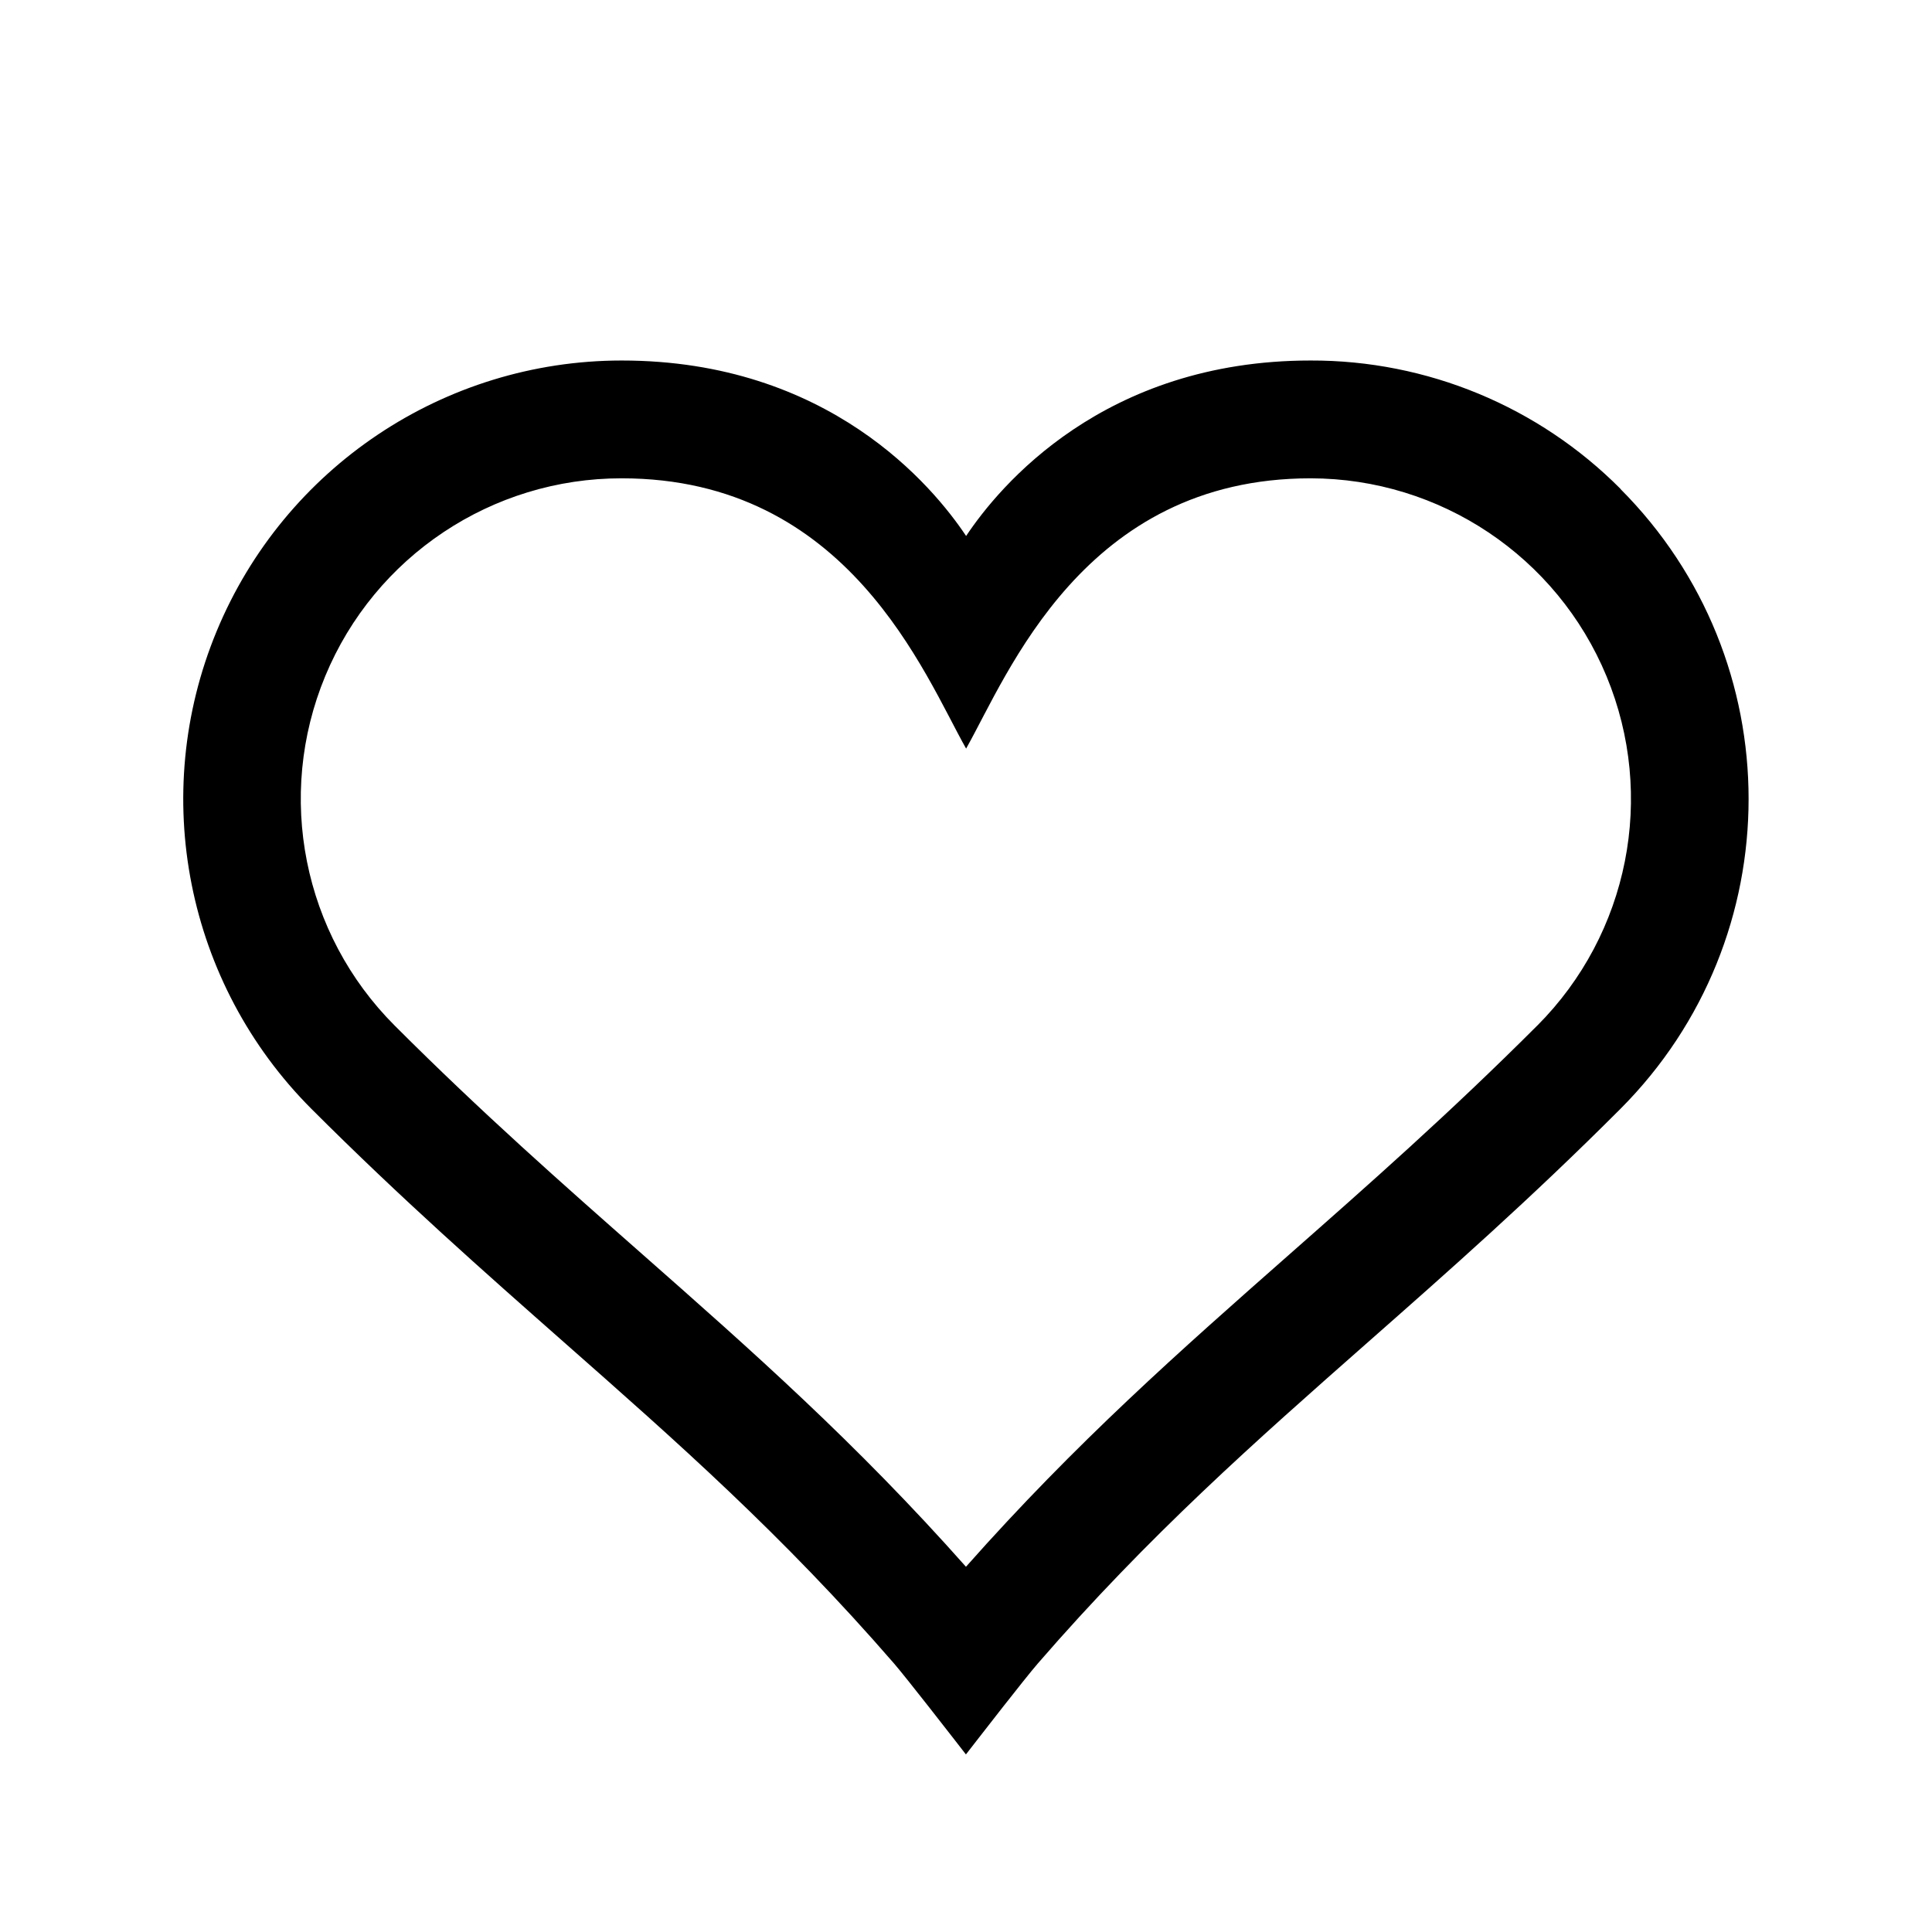
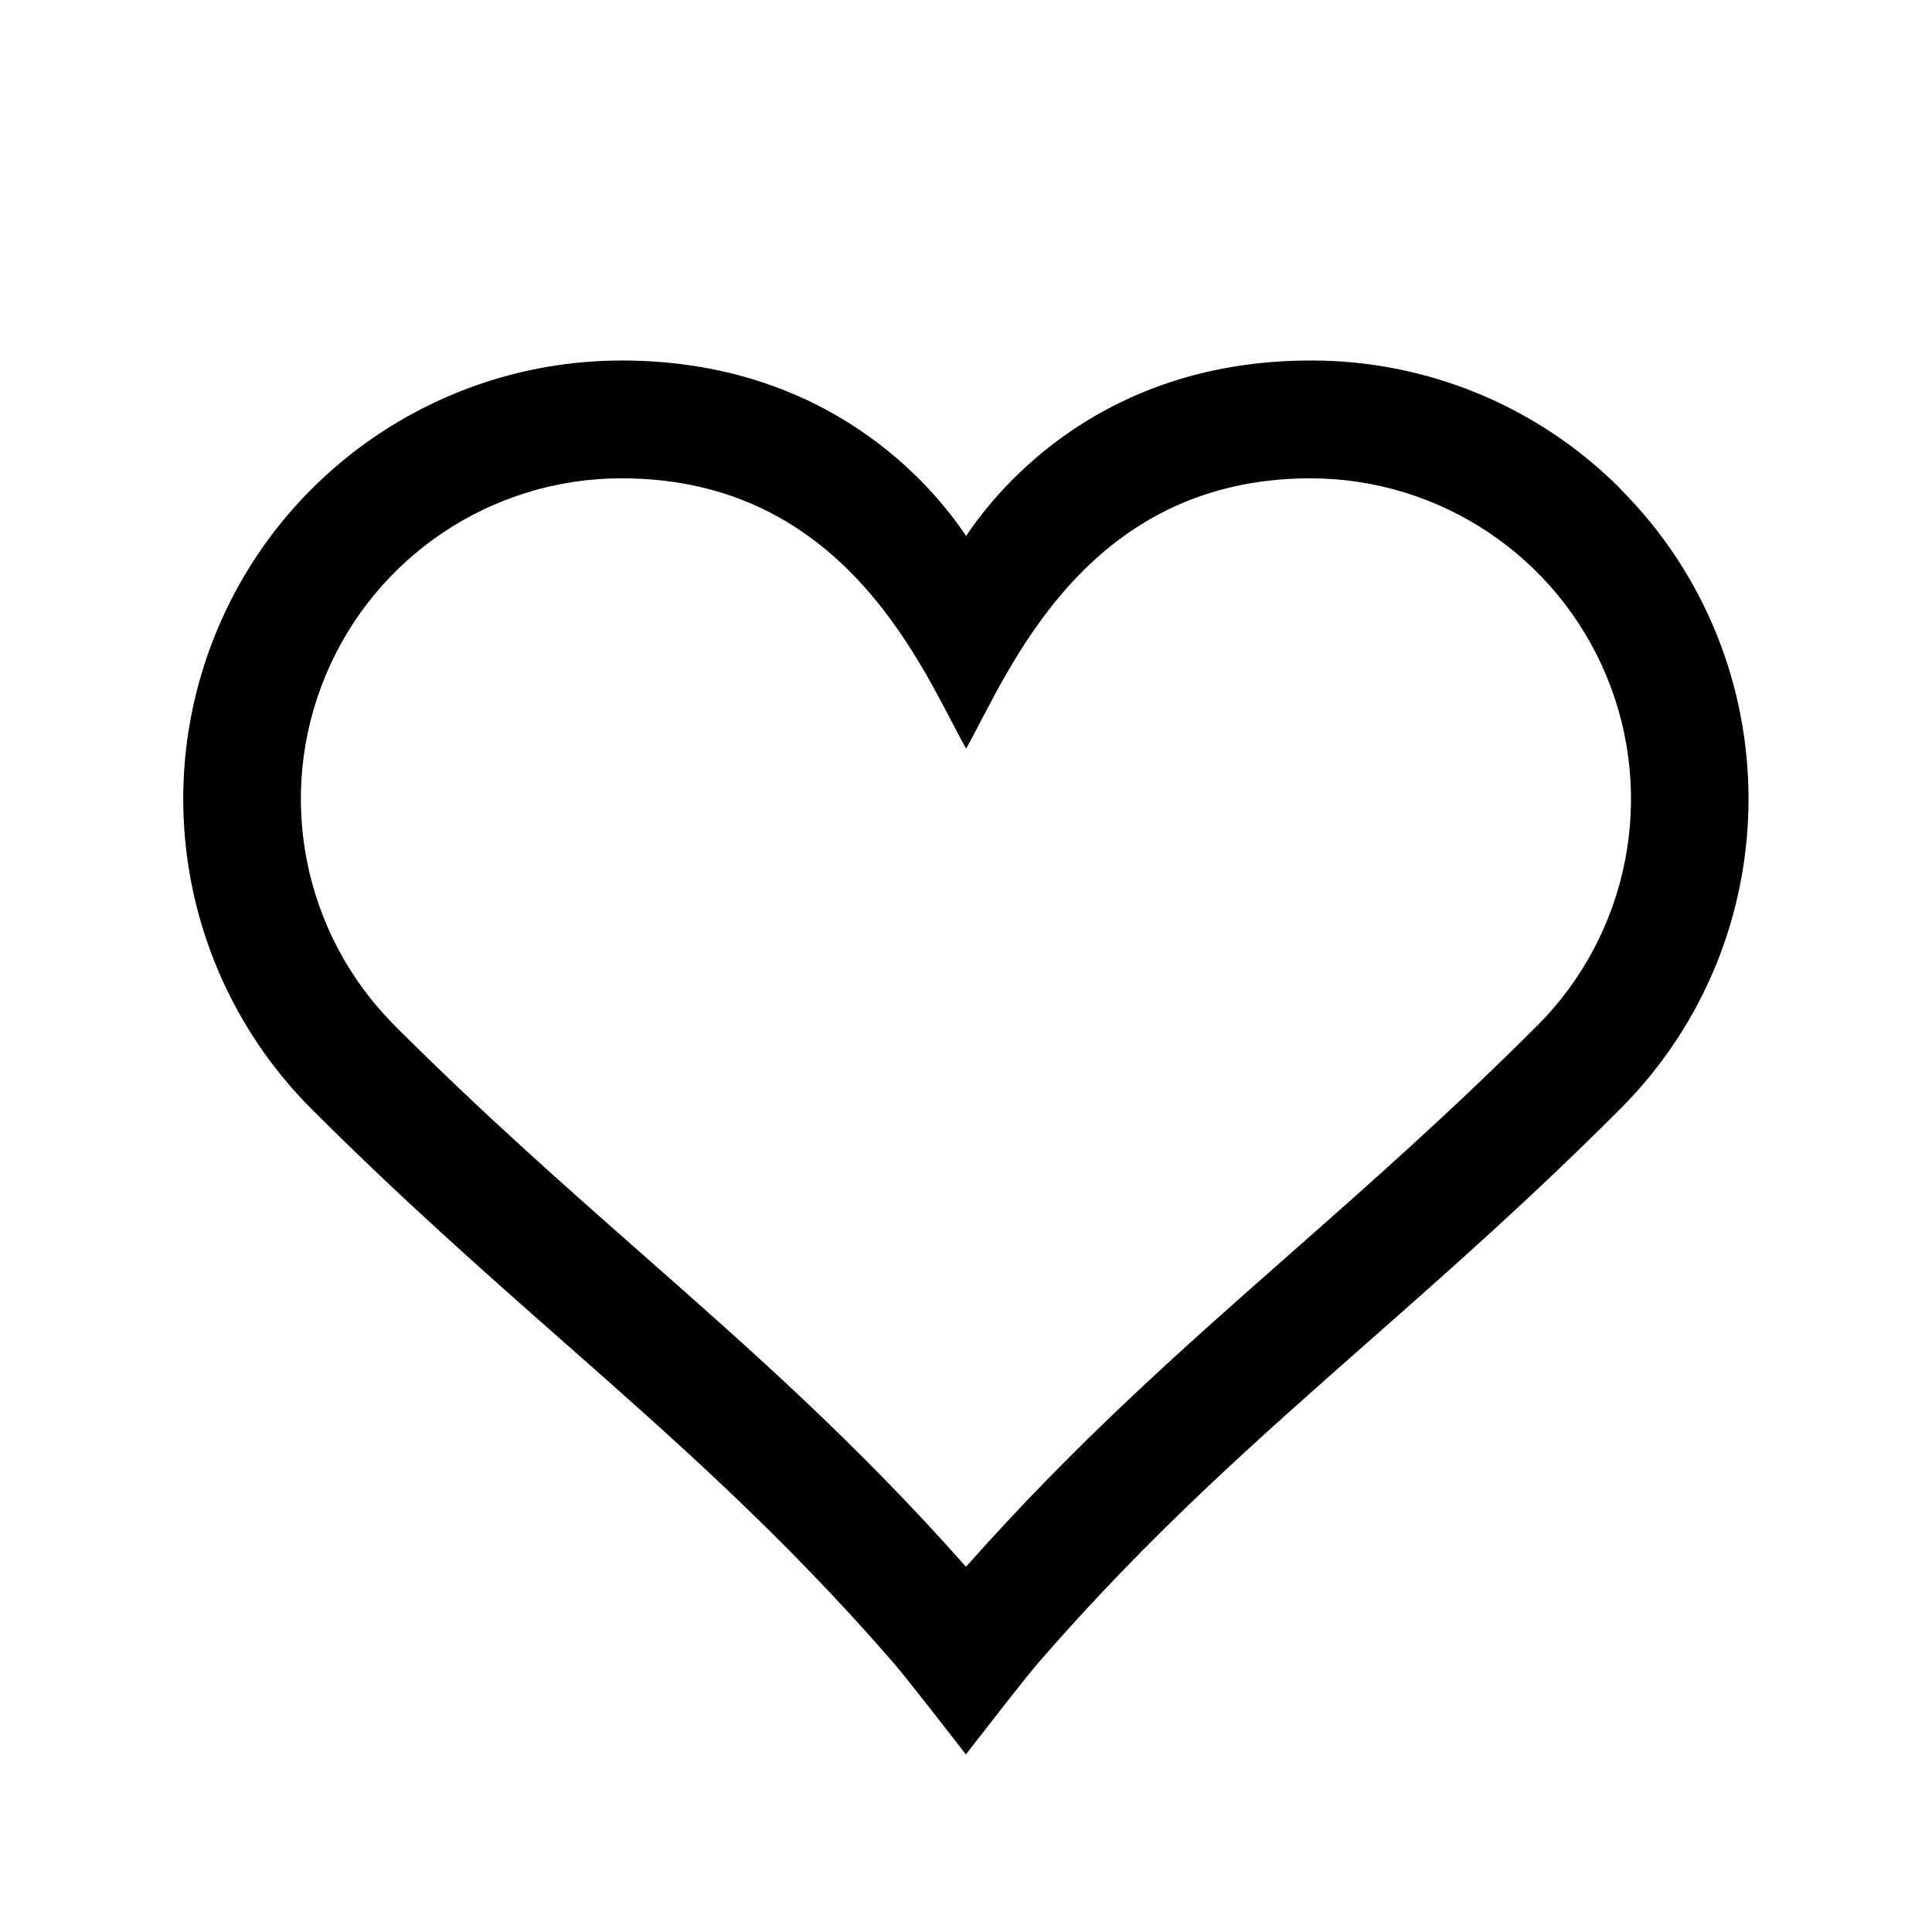
- <svg xmlns="http://www.w3.org/2000/svg" id="65c4b958-dc0c-4425-8cad-c681119df758" data-name="Layer 1" viewBox="0 0 513 512">
-   <path d="M430.3,129.81A115.62,115.62,0,0,0,348,95.72c-55,0-82.69,33.42-91.47,46.59-8.78-13.17-36.48-46.59-91.46-46.59H165A116.44,116.44,0,0,0,82.7,294.43c23.91,23.91,45.83,43.23,67,61.91,29.88,26.33,58.1,51.2,87.69,85.34,3.39,3.92,16.19,20.42,16.32,20.58l2.77,3.57,2.77-3.57c.13-.17,12.92-16.67,16.32-20.58,29.59-34.14,57.81-59,87.69-85.34,21.2-18.68,43.12-38,67-61.91a116.52,116.52,0,0,0,0-164.61Zm-22.12,142.5c-23.24,23.24-44.78,42.22-65.6,60.57-29.2,25.73-56.81,50.07-86.09,83.12-29.27-33-56.89-57.39-86.1-83.13-20.82-18.35-42.36-37.32-65.59-60.56A85.12,85.12,0,0,1,165.07,127c60.28,0,80.4,52.21,91.46,71.76C267.59,179.2,287.7,127,348,127a85.16,85.16,0,0,1,60.19,145.31Z" />
+ <svg xmlns="http://www.w3.org/2000/svg" id="05e0ba9e-0711-496e-a95b-01a0bd2ad709" data-name="Layer 1" viewBox="0 0 513 512">
+   <path d="M430.3,129.81A115.63,115.63,0,0,0,348,95.72c-55,0-82.69,33.42-91.47,46.59-8.78-13.17-36.47-46.59-91.46-46.59H165A116.44,116.44,0,0,0,82.7,294.43c23.91,23.91,45.83,43.22,67,61.9,29.87,26.34,58.1,51.21,87.69,85.34,3.39,3.92,16.18,20.42,16.31,20.59l2.77,3.57,2.77-3.57c.13-.17,12.92-16.67,16.31-20.59,29.59-34.13,57.82-59,87.69-85.34,21.2-18.68,43.12-38,67-61.91a116.52,116.52,0,0,0,0-164.61Zm-22.11,142.5c-23.25,23.24-44.78,42.22-65.6,60.57C313.39,358.61,285.77,383,256.5,416c-29.27-33.05-56.89-57.39-86.1-83.13-20.82-18.35-42.36-37.33-65.59-60.56A85.13,85.13,0,0,1,165.07,127c60.28,0,80.4,52.21,91.46,71.77C267.59,179.2,287.7,127,348,127a85.16,85.16,0,0,1,60.19,145.32Z" />
</svg>
